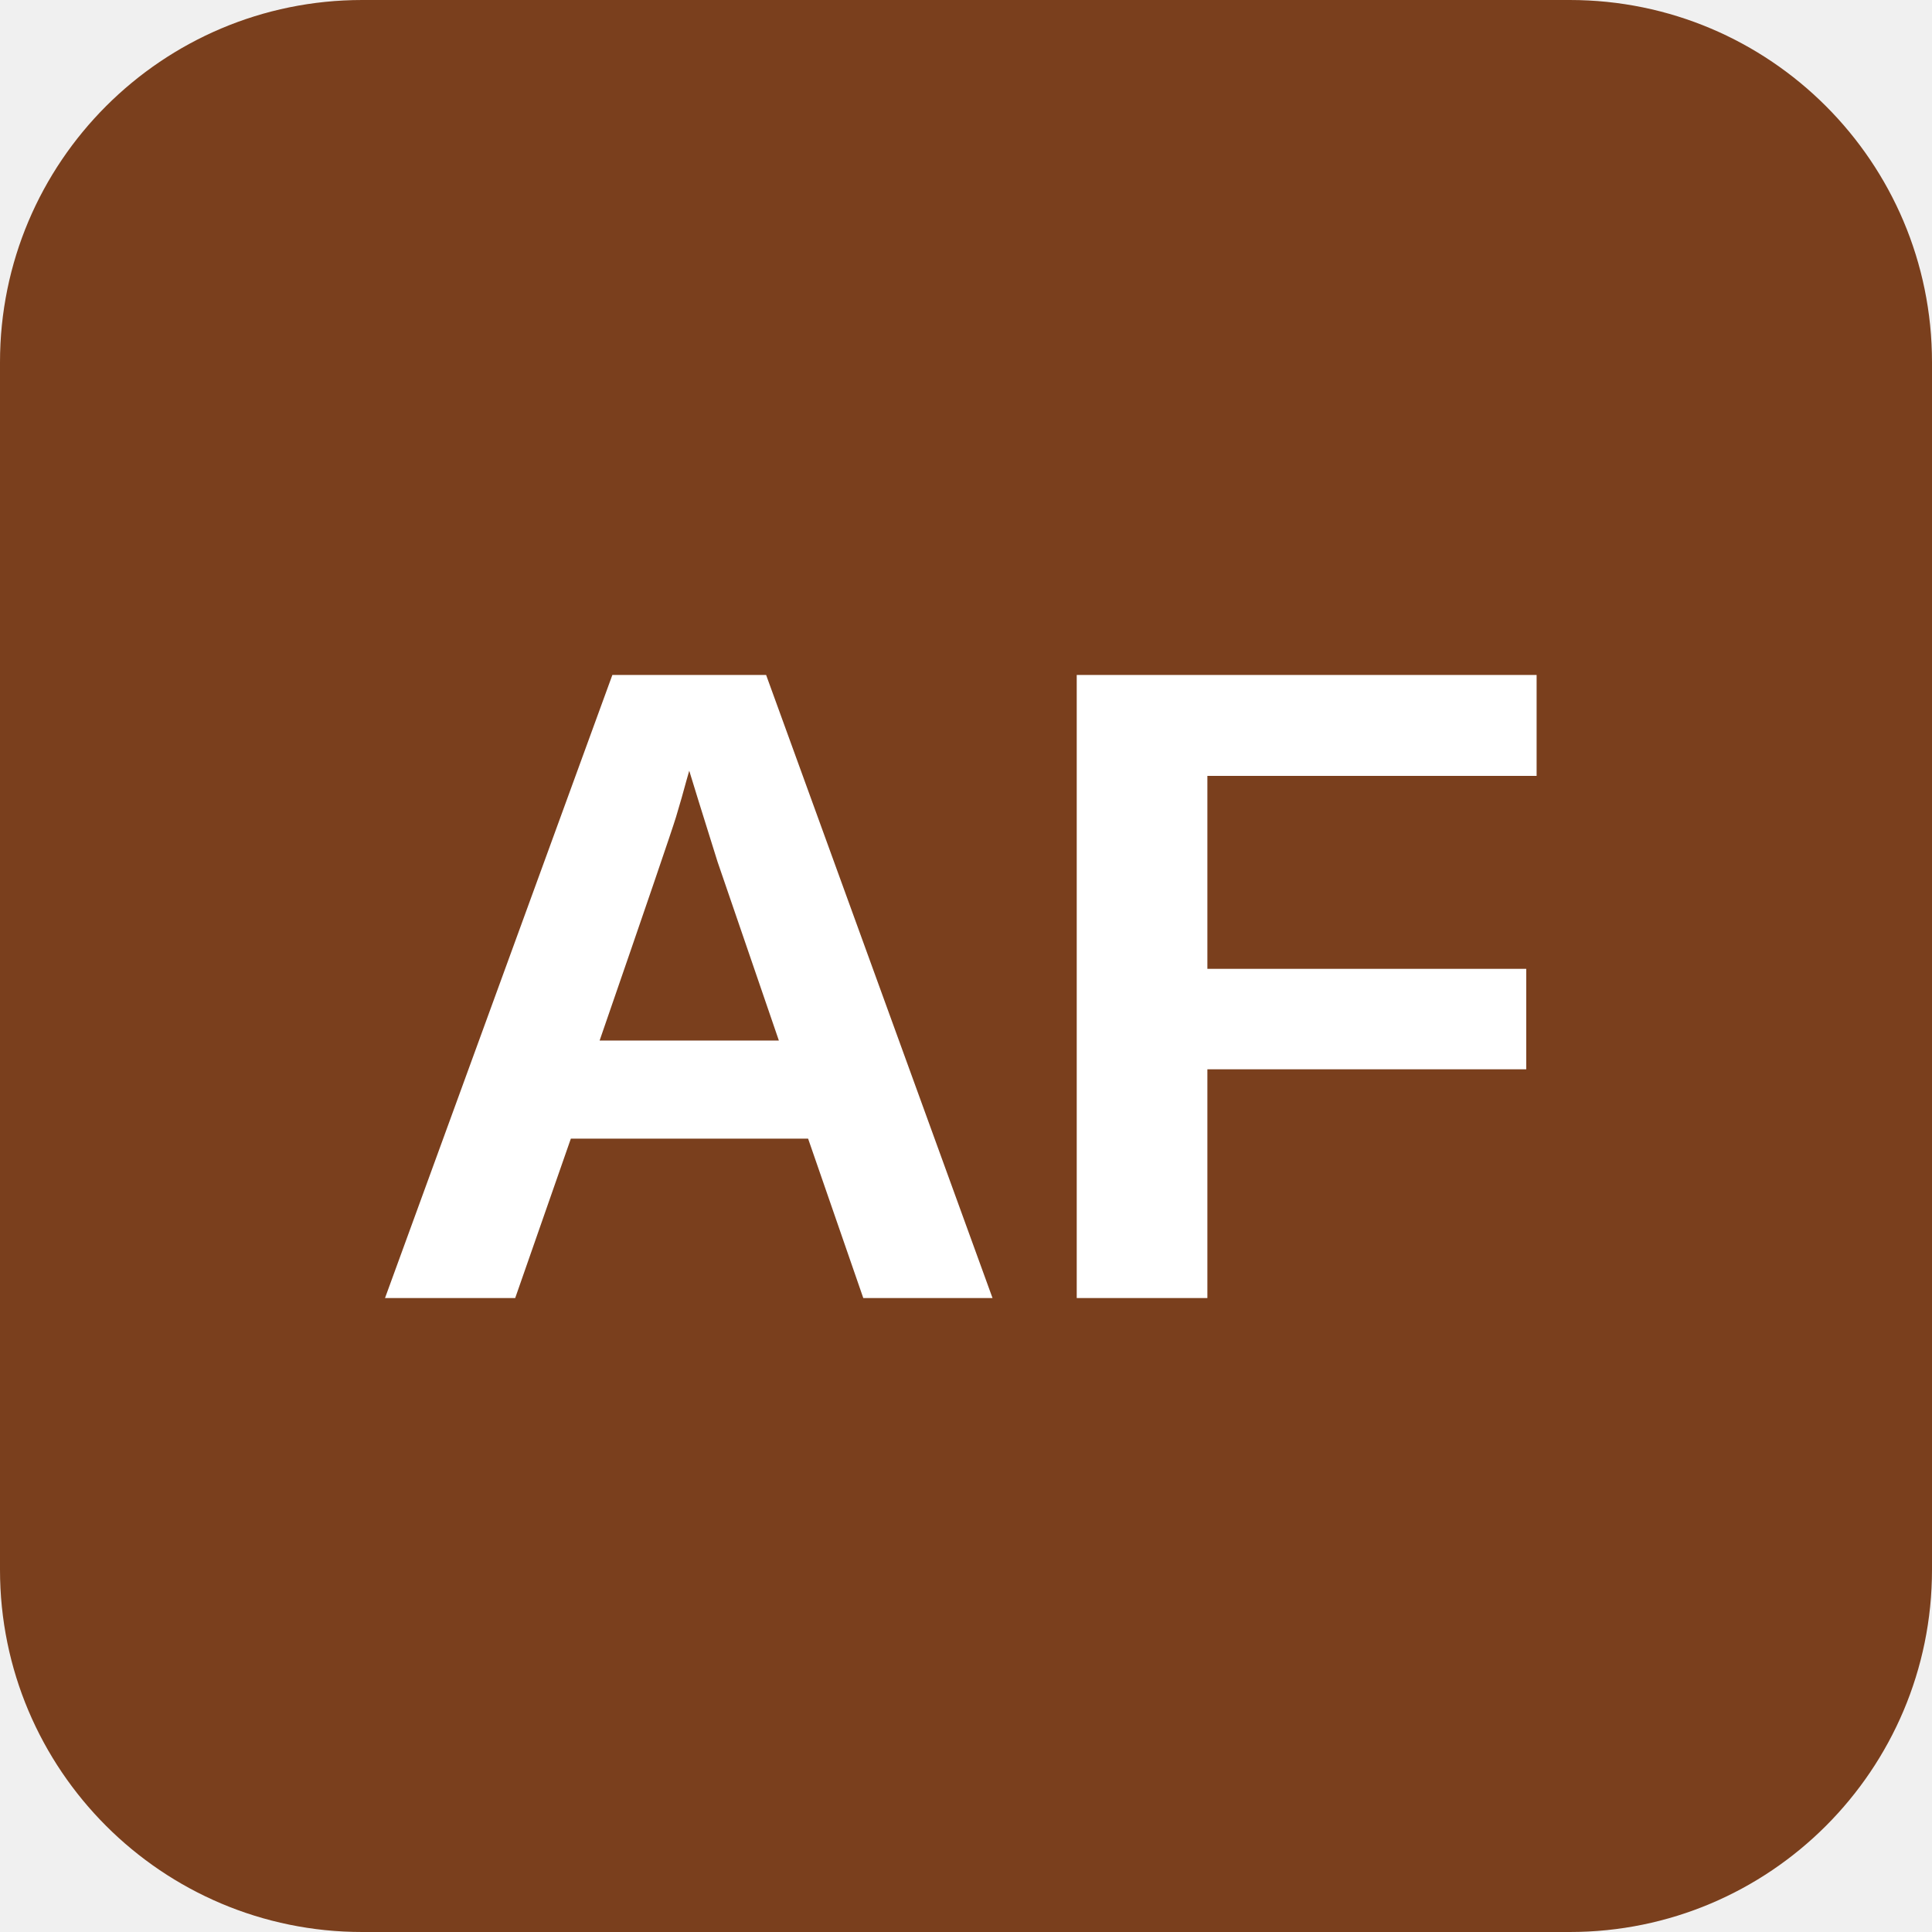
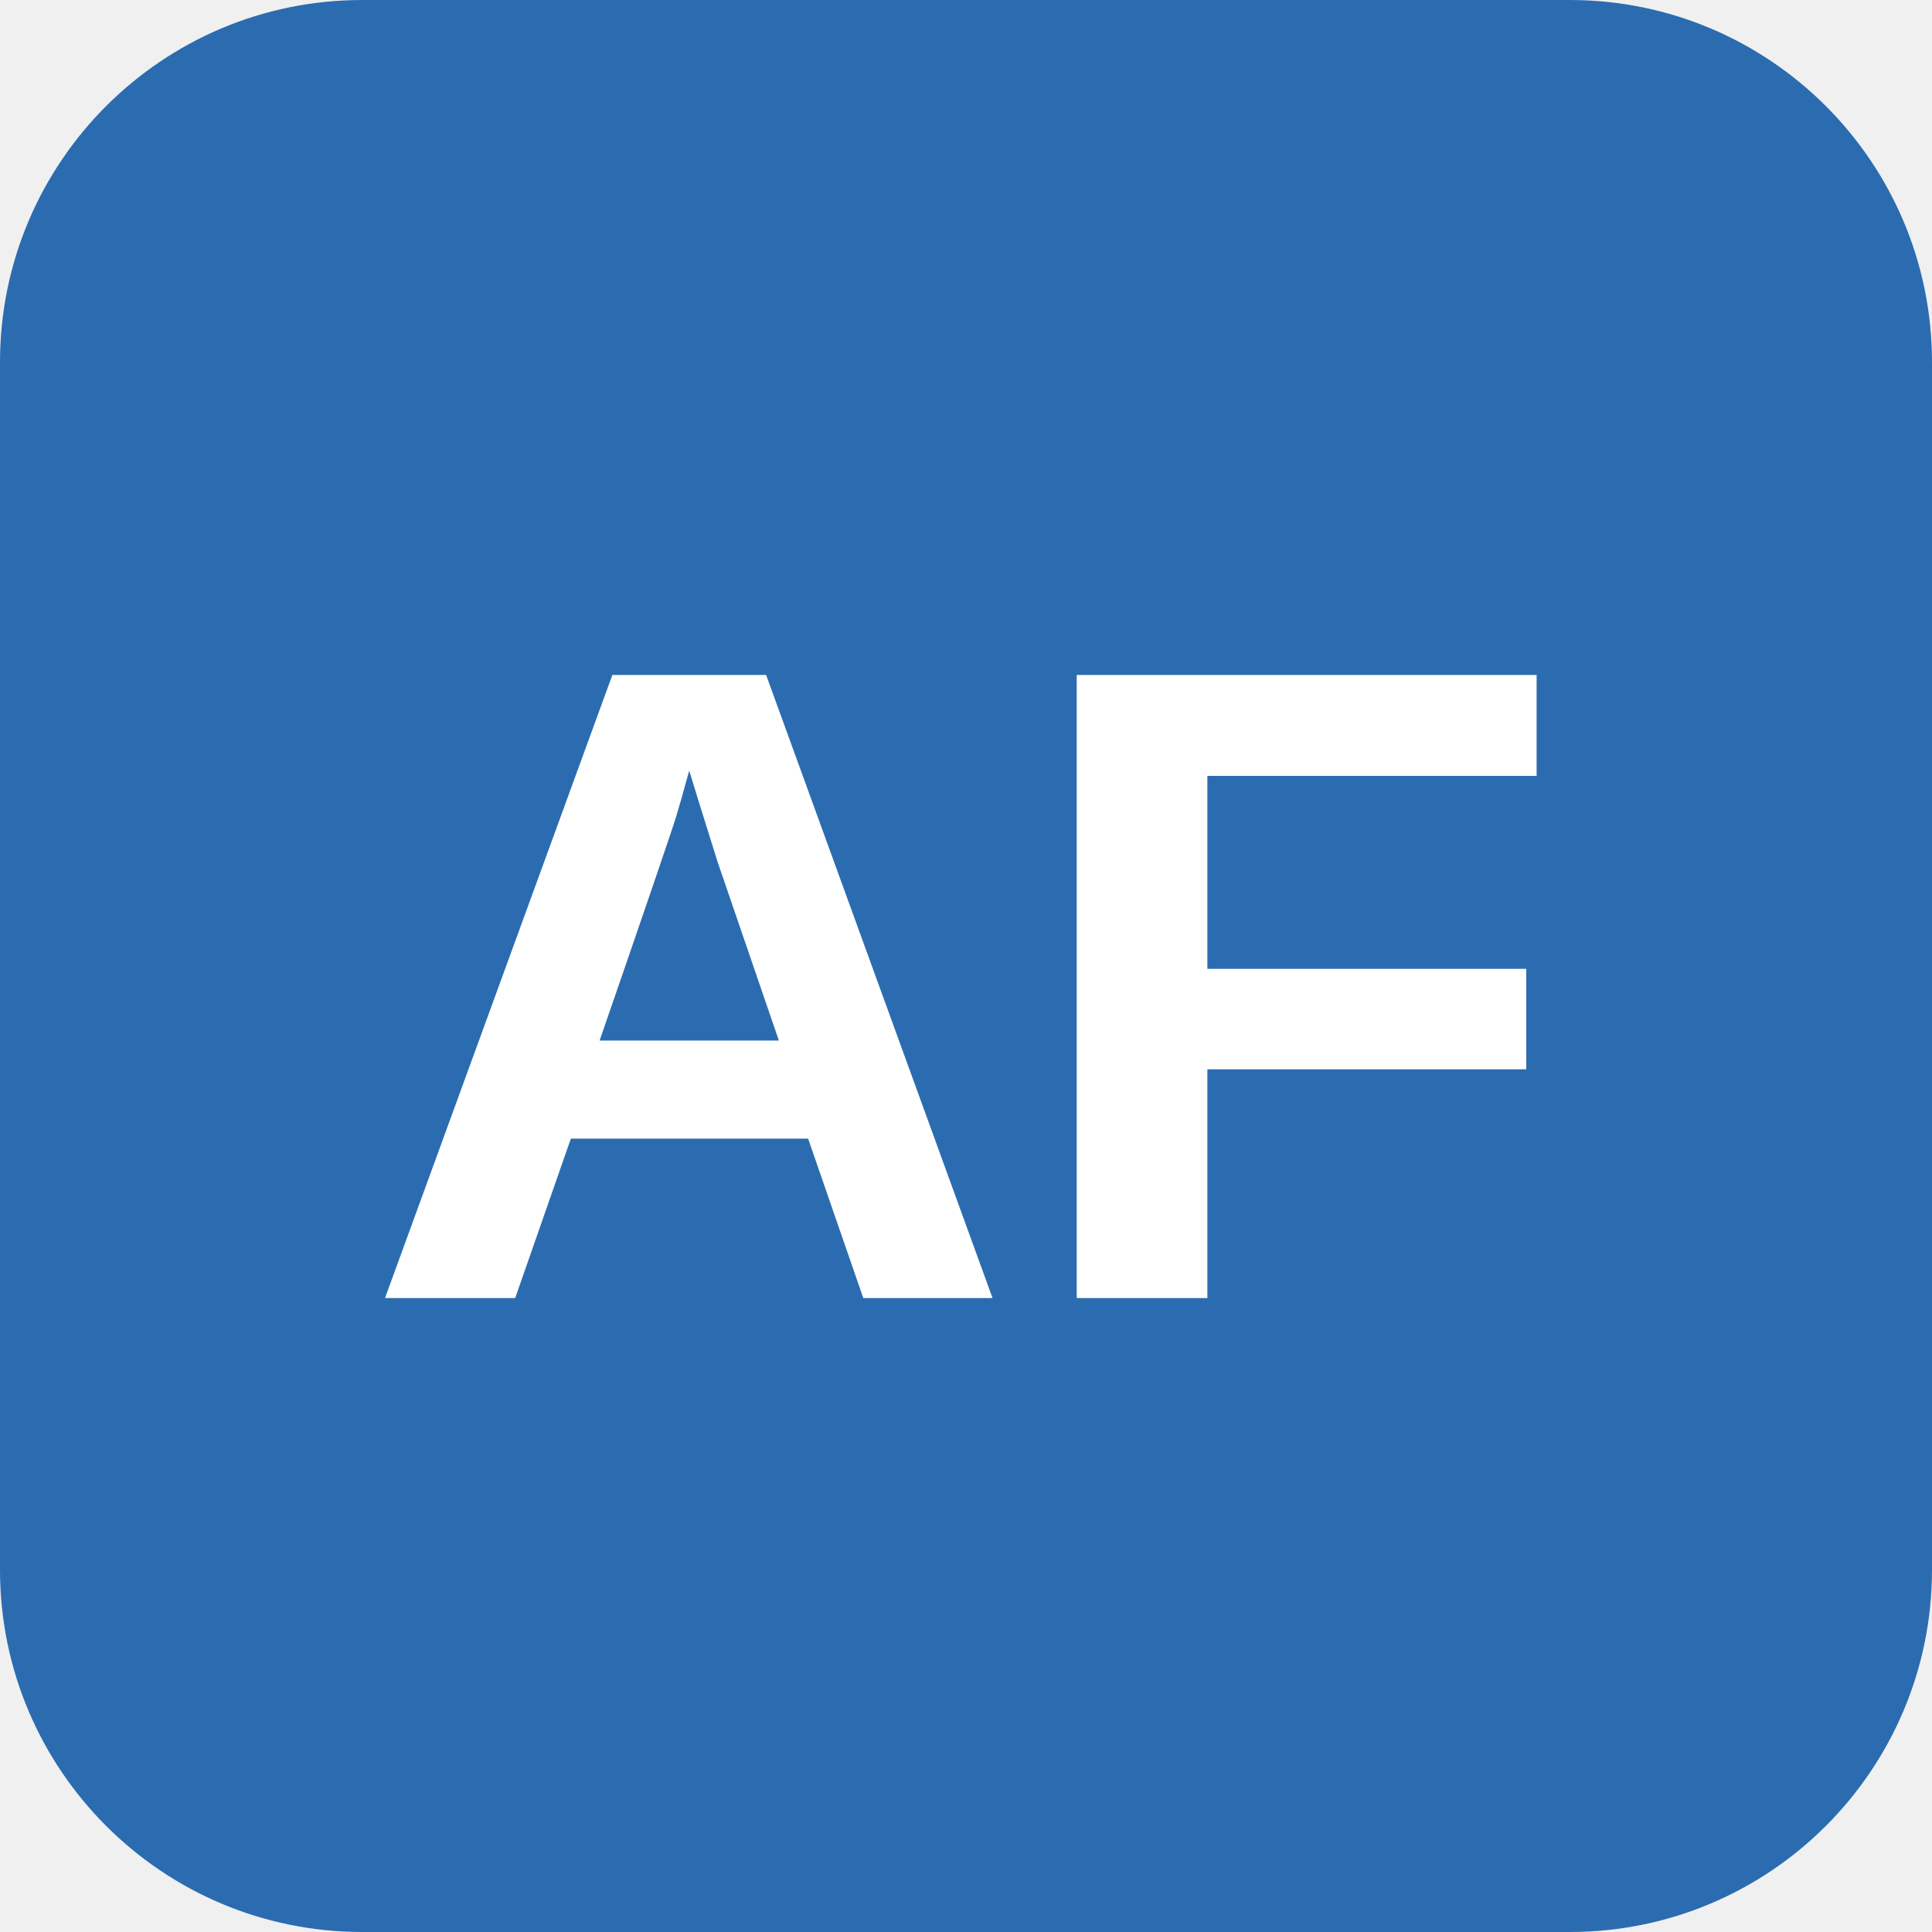
<svg xmlns="http://www.w3.org/2000/svg" viewBox="0 0 64 64">
-   <rect width="64" height="64" rx="12" fill="#7a3f1d" />
+   <rect width="64" height="64" rx="12" fill="#2b6cb0" />
  <text x="32" y="43" text-anchor="middle" font-family="Poppins,Segoe UI,Arial,sans-serif" font-weight="700" font-size="30" fill="#fff">AF</text>
</svg>
